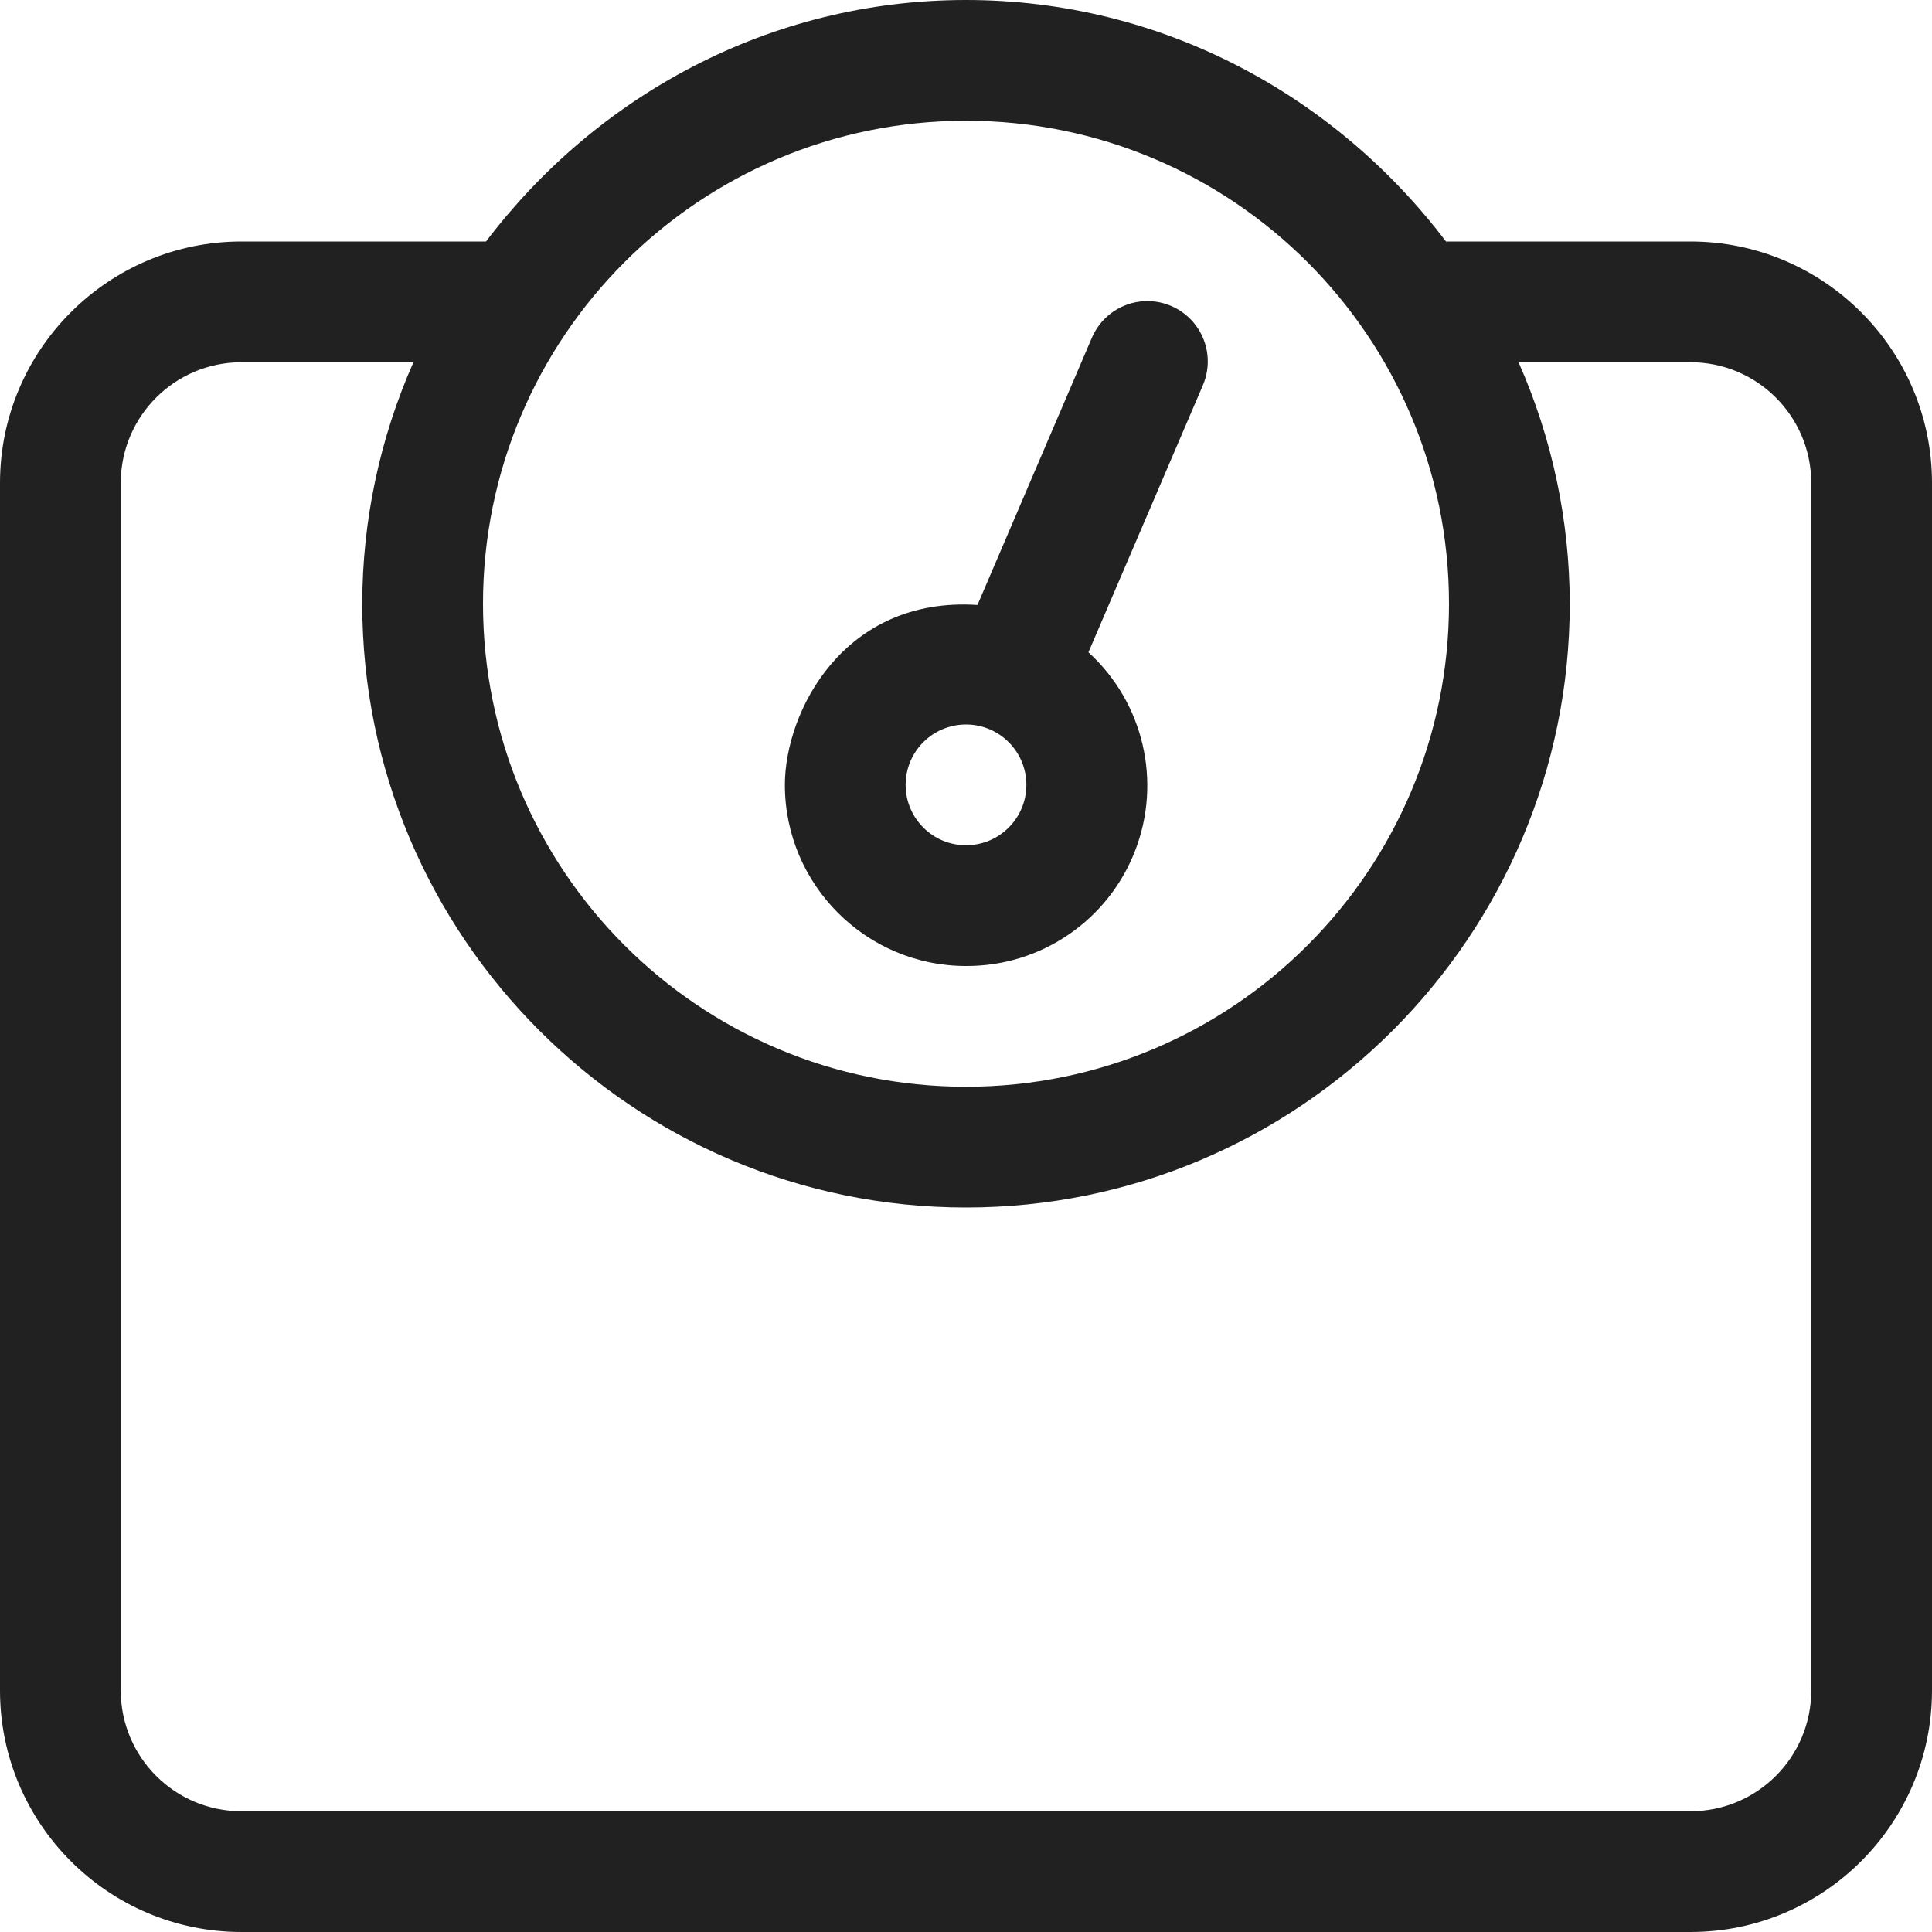
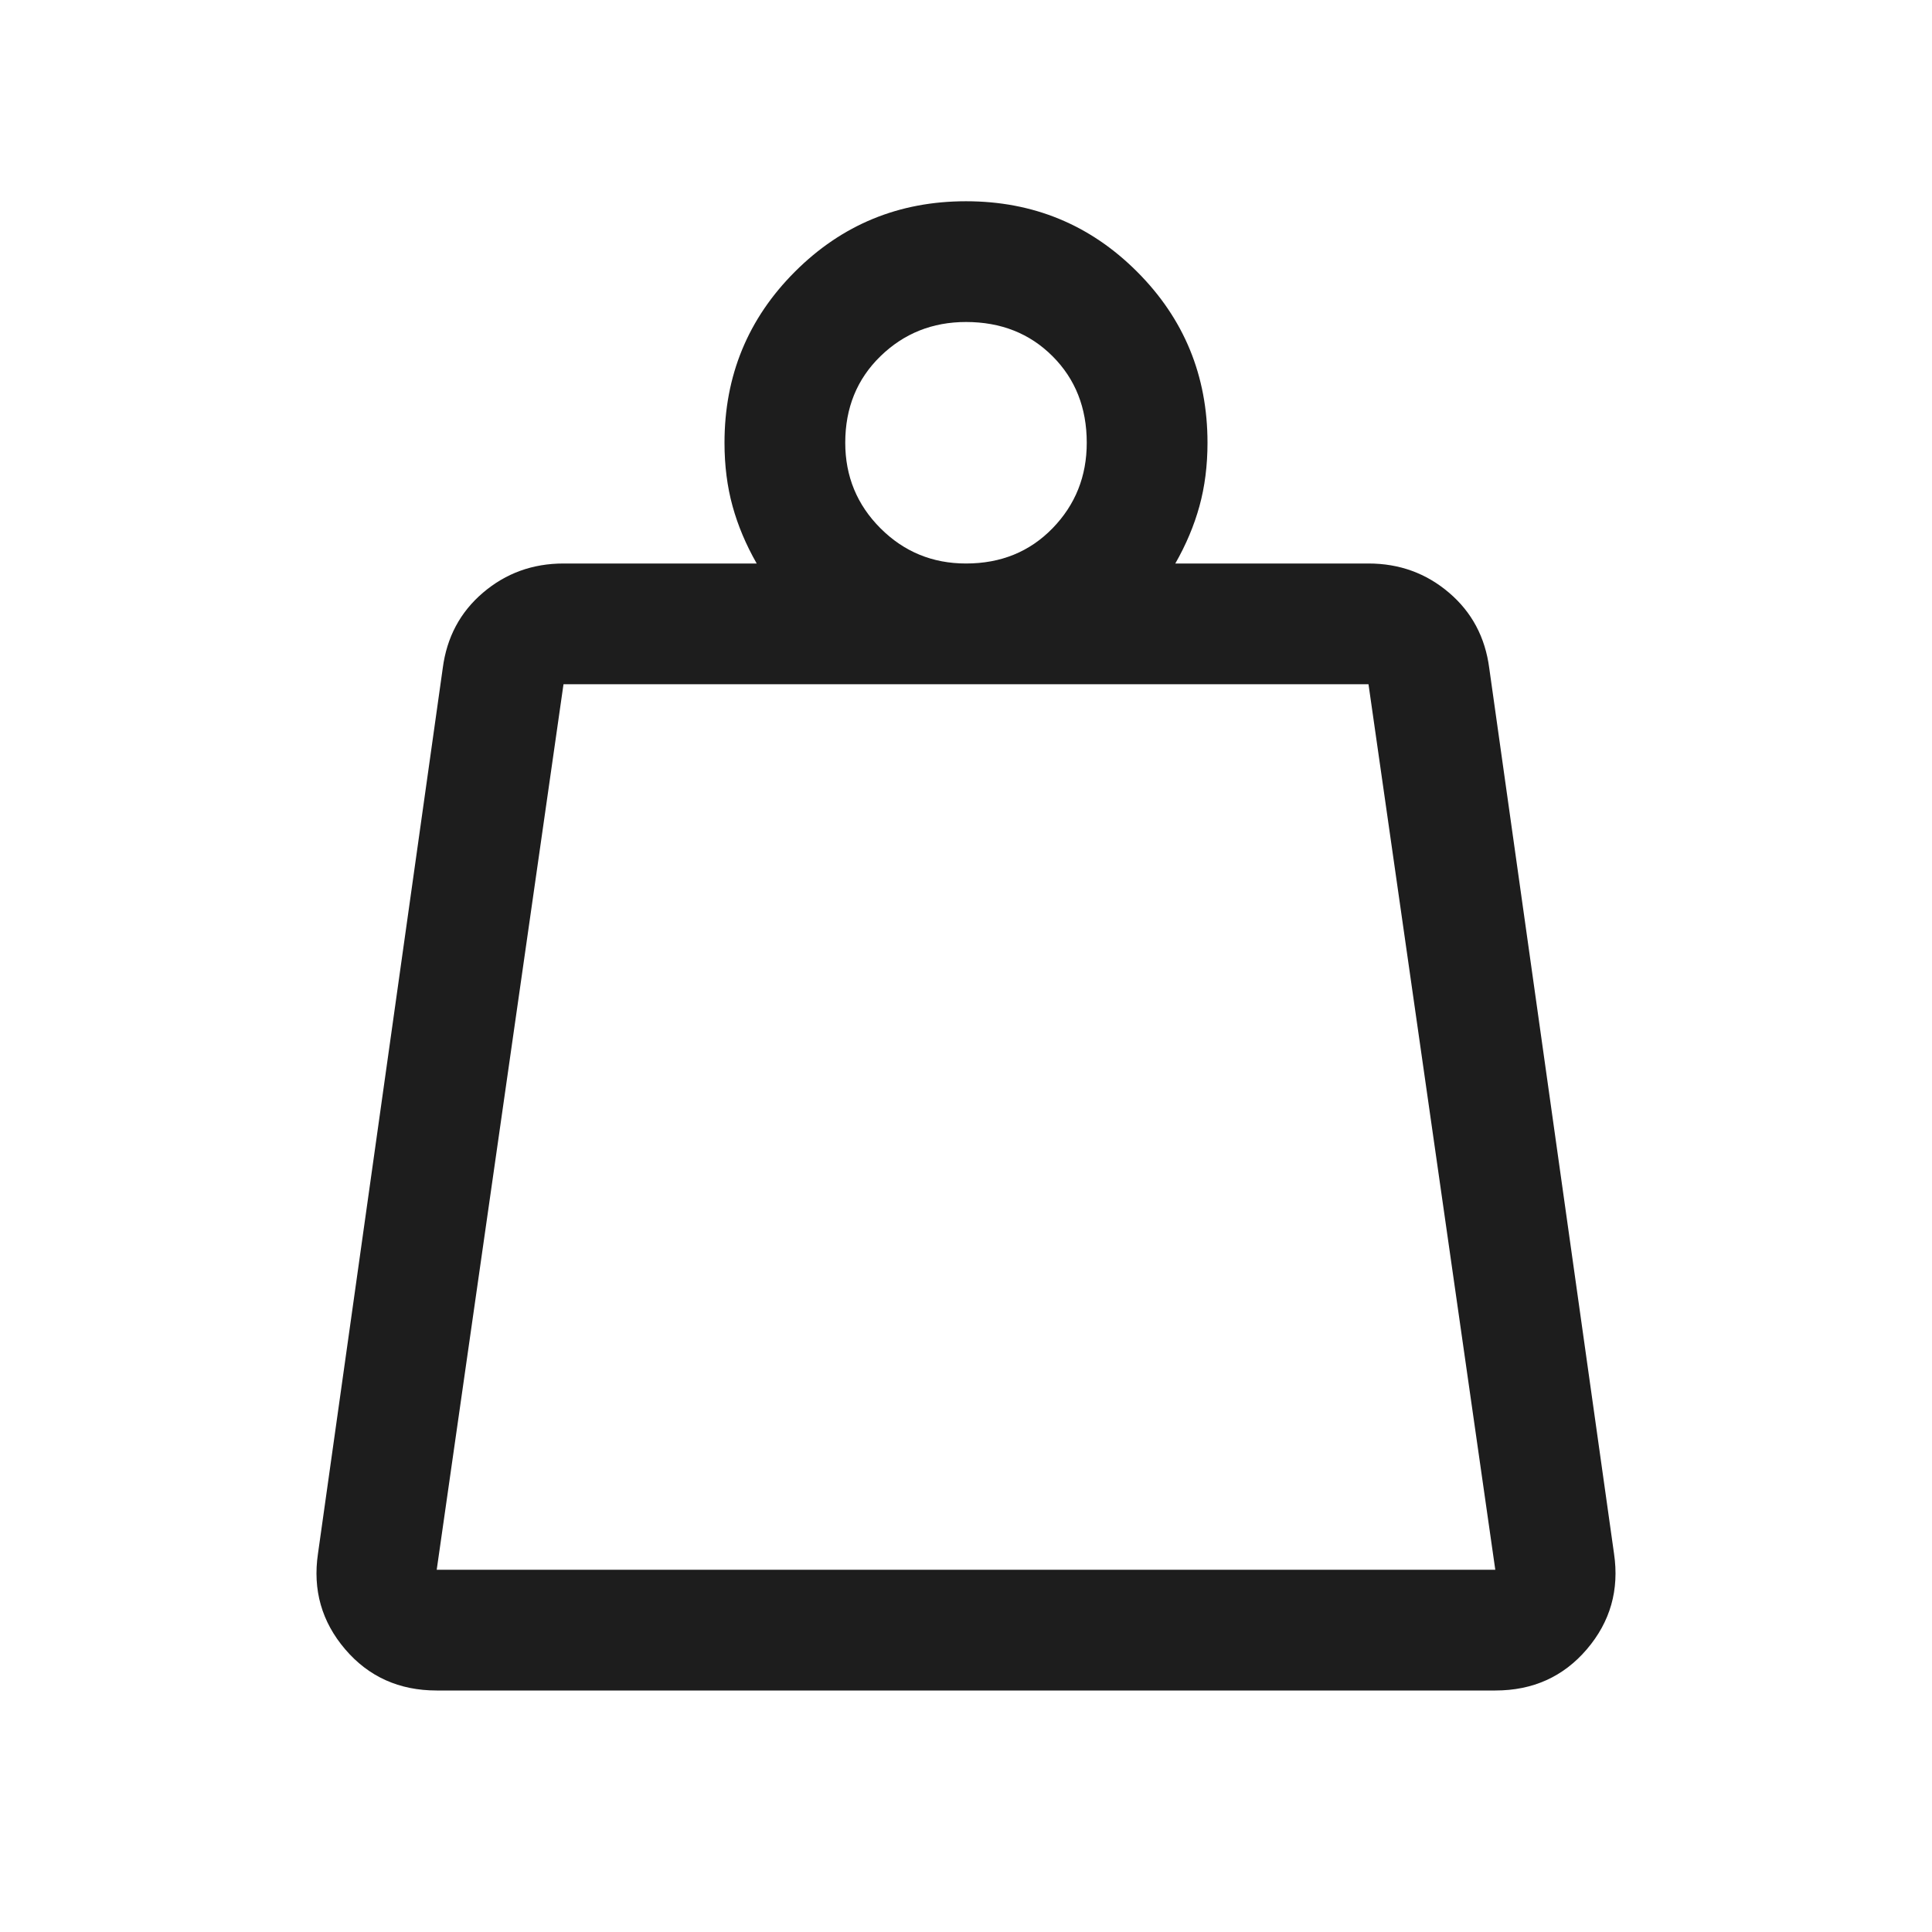
- <svg xmlns="http://www.w3.org/2000/svg" width="16" height="16" fill="none" viewBox="0 0 16 16">
-   <path fill="#212121" d="M14 2h-2.025C11.06.793 9.627 0 8 0 6.373 0 4.94.793 4.025 2H2C.897 2 0 2.897 0 4v10c0 1.103.897 2 2 2h12c1.103 0 2-.897 2-2V4c0-1.103-.897-2-2-2ZM8 1a4 4 0 1 1 0 8 4 4 0 0 1 0-8Zm7 13a1 1 0 0 1-1 1H2a1 1 0 0 1-1-1V4a1 1 0 0 1 1-1h1.424A4.959 4.959 0 0 0 3 5c0 2.757 2.243 5 5 5s5-2.243 5-5a4.96 4.96 0 0 0-.424-2H14a1 1 0 0 1 1 1v10ZM8 8a1.494 1.494 0 0 0 1.014-2.598l.945-2.205a.5.5 0 1 0-.919-.394L8.095 5.01C6.987 4.938 6.5 5.895 6.5 6.5 6.5 7.327 7.173 8 8 8Zm0-2a.5.5 0 1 1 0 1 .5.5 0 0 1 0-1Z" />
+ <svg xmlns="http://www.w3.org/2000/svg" width="48" height="48" viewBox="0 0 48 48" fill="none">
+   <path d="M10.85 39H37.15L34 17H14L10.85 39ZM24 14C24.867 14 25.583 13.708 26.15 13.125C26.717 12.542 27 11.833 27 11C27 10.133 26.717 9.417 26.15 8.85C25.583 8.283 24.867 8 24 8C23.167 8 22.458 8.283 21.875 8.85C21.292 9.417 21 10.133 21 11C21 11.833 21.292 12.542 21.875 13.125C22.458 13.708 23.167 14 24 14ZM29.2 14H34C34.767 14 35.433 14.242 36 14.725C36.567 15.208 36.9 15.833 37 16.6L40.1 38.6C40.233 39.5 40.008 40.292 39.425 40.975C38.842 41.658 38.083 42 37.15 42H10.85C9.917 42 9.158 41.658 8.575 40.975C7.992 40.292 7.767 39.5 7.9 38.6L11 16.6C11.1 15.833 11.433 15.208 12 14.725C12.567 14.242 13.233 14 14 14H18.8C18.533 13.533 18.333 13.058 18.2 12.575C18.067 12.092 18 11.567 18 11C18 9.333 18.583 7.917 19.75 6.75C20.917 5.583 22.333 5 24 5C25.667 5 27.083 5.583 28.25 6.75C29.417 7.917 30 9.333 30 11C30 11.567 29.933 12.092 29.8 12.575C29.667 13.058 29.467 13.533 29.2 14ZM10.85 39H37.15H10.85Z" fill="#1D1D1D" />
</svg>
